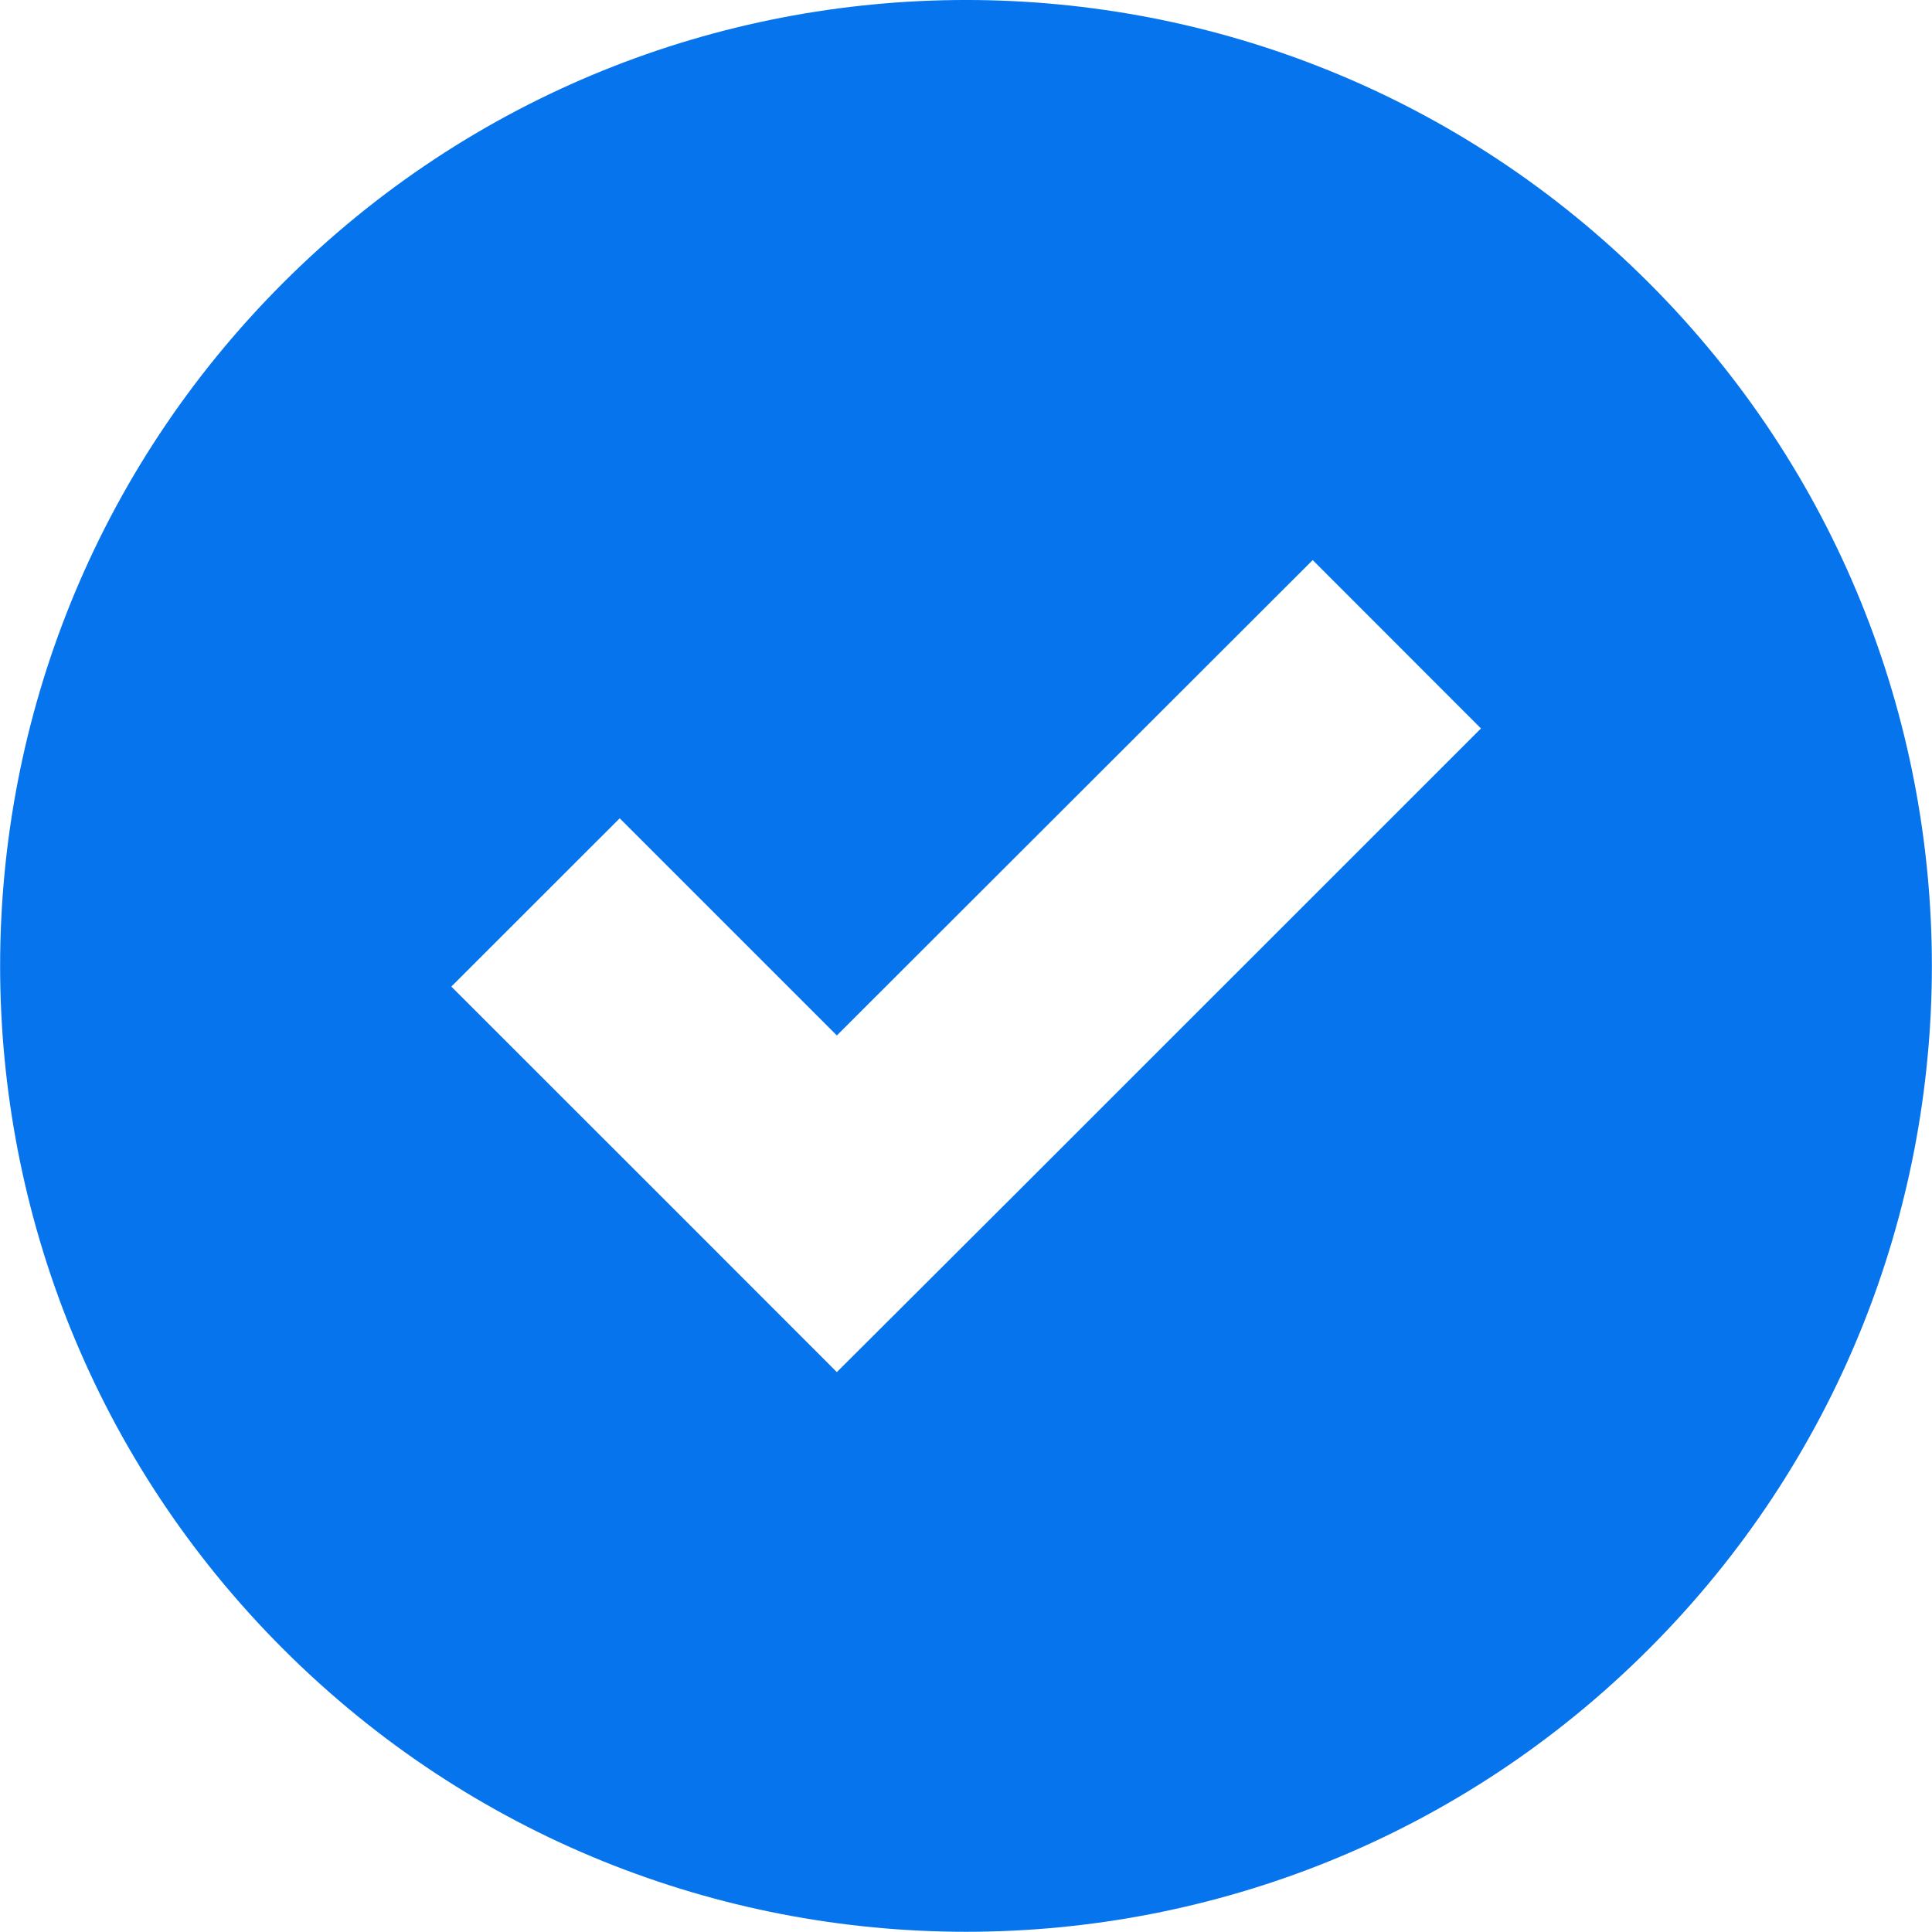
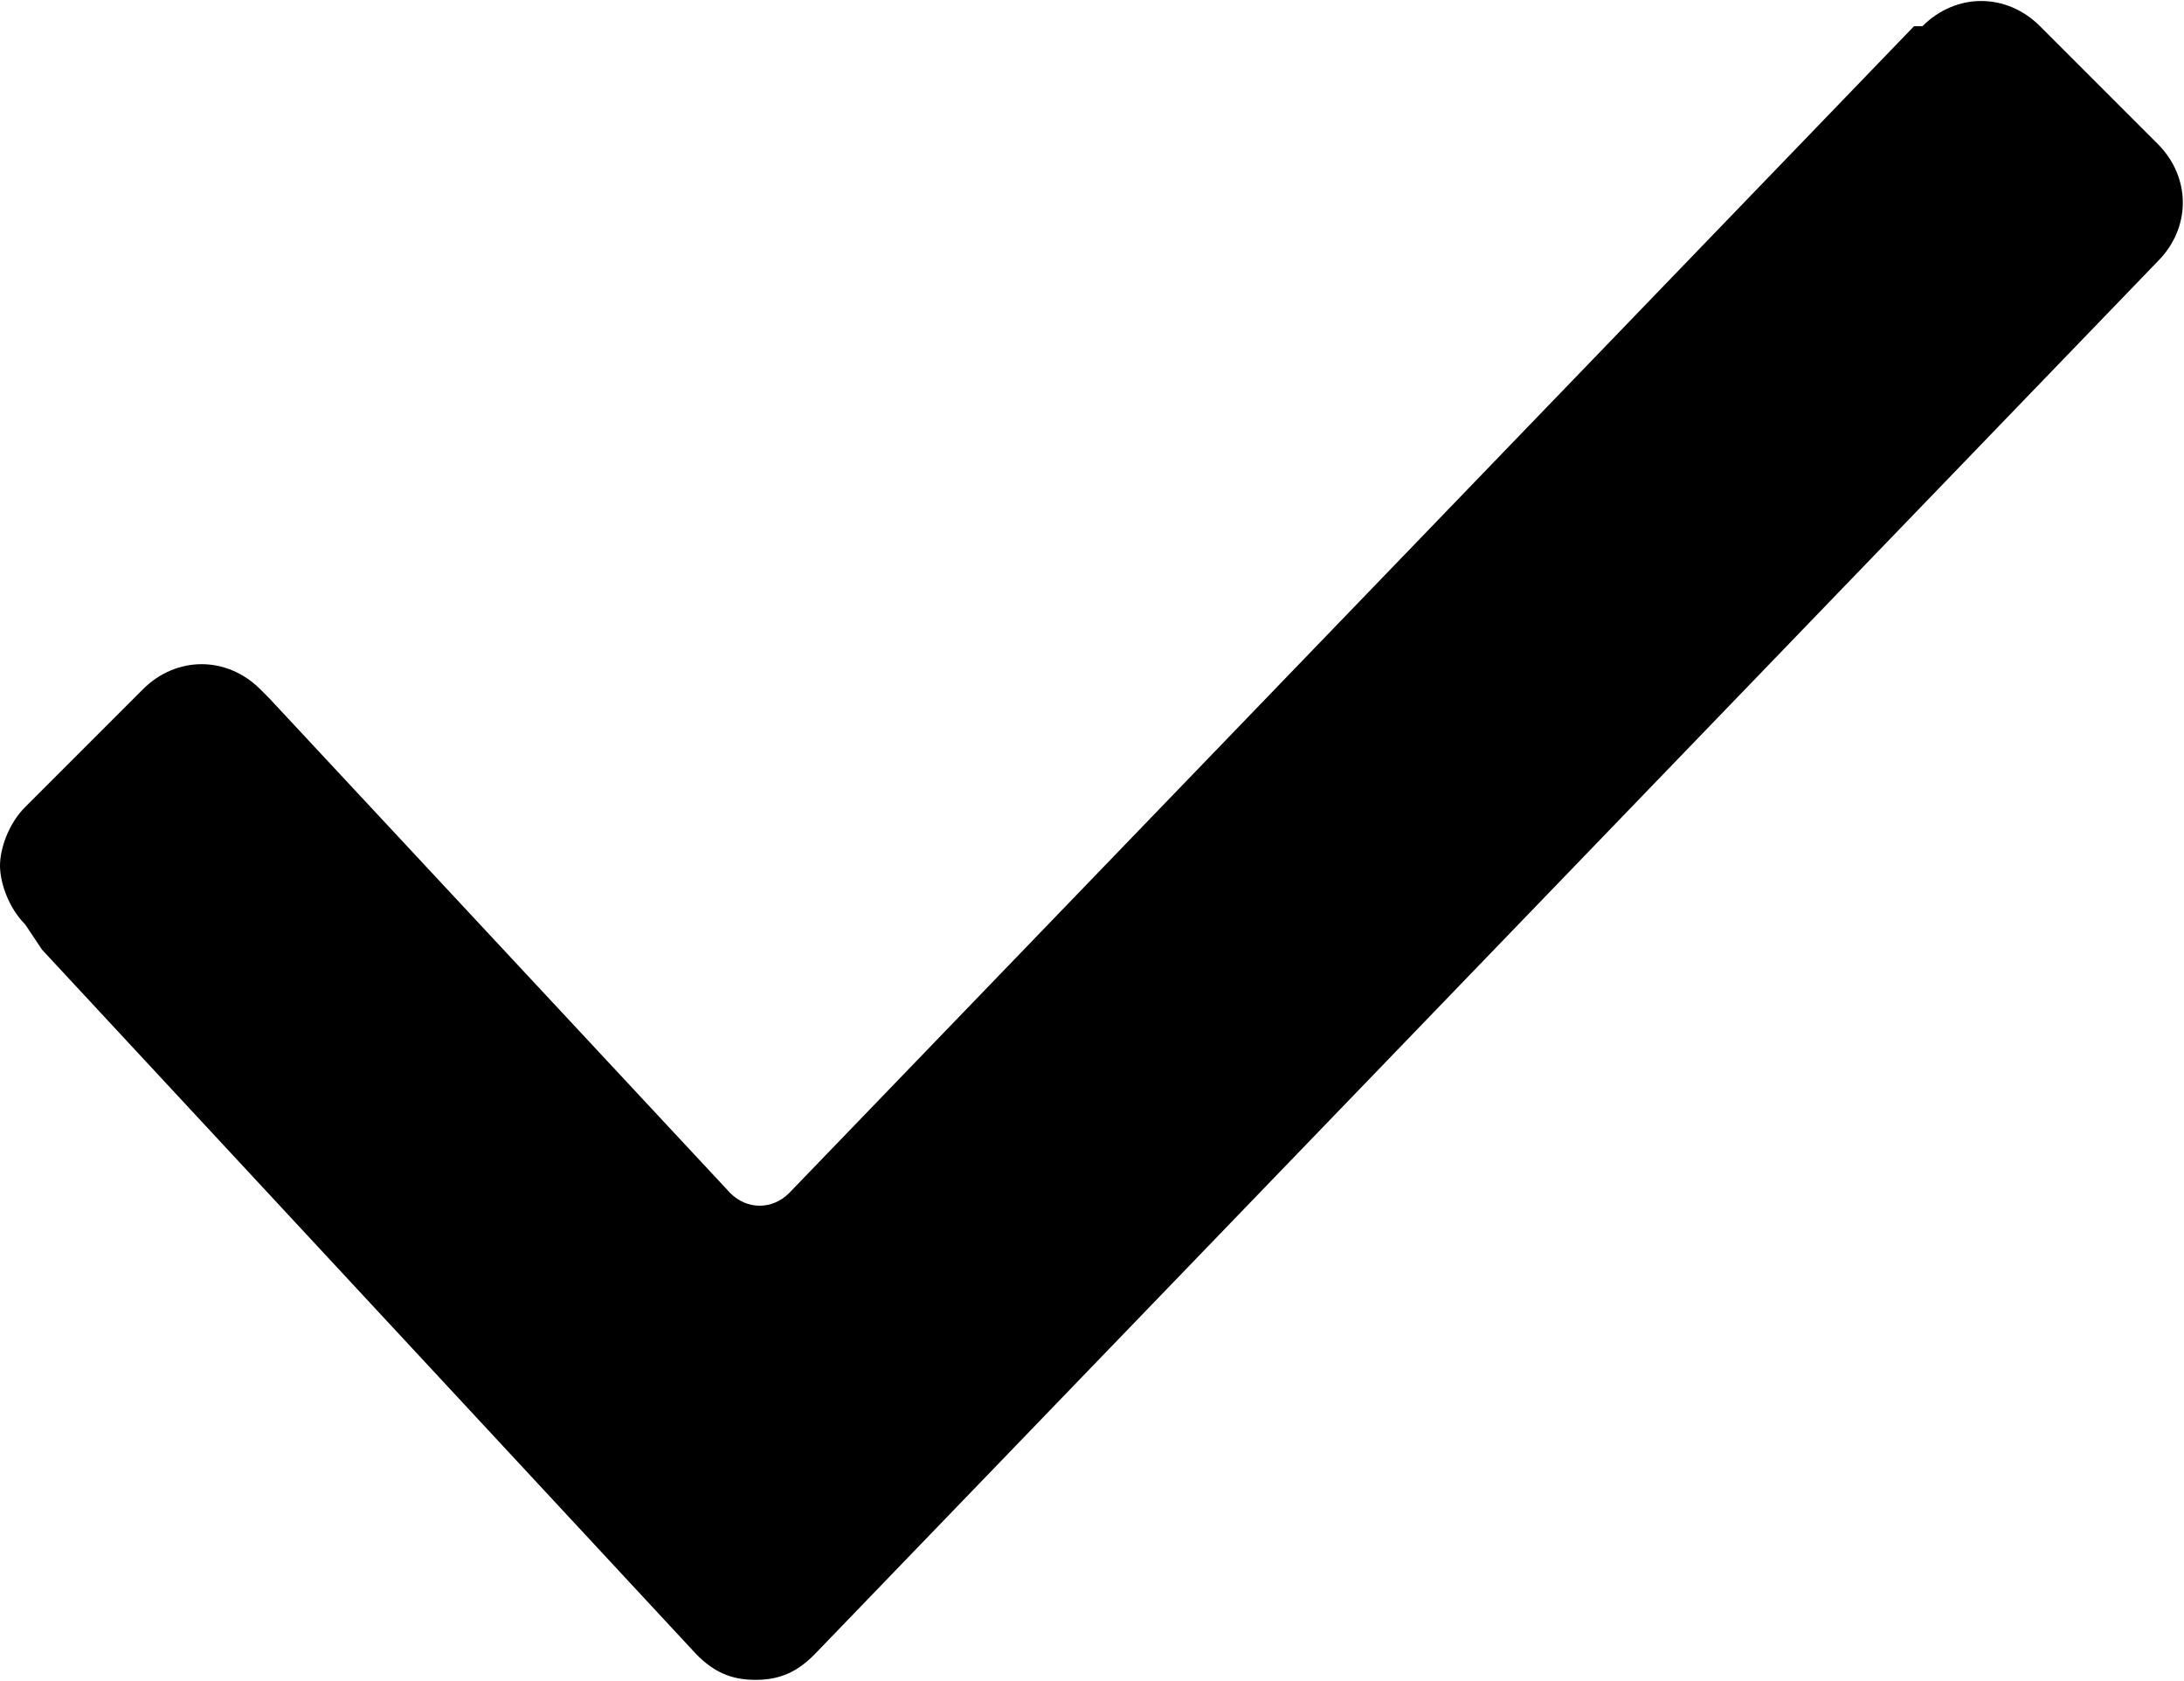
- <svg xmlns="http://www.w3.org/2000/svg" width="20" height="20" viewBox="0 0 20 20">
+ <svg xmlns="http://www.w3.org/2000/svg" width="13" height="10" viewBox="0 0 13 10">
  <g>
    <g>
-       <path fill="#0674ec" d="M2.93 17.069c-3.905-3.905-3.905-10.235 0-14.14a9.997 9.997 0 0 1 14.14 0c3.905 3.905 3.905 10.235 0 14.14-3.902 3.905-10.235 3.905-14.14 0zm1.742-6.856l2.249 2.248 1.742 1.743 1.747-1.743 4.921-4.92-1.742-1.743-4.926 4.921-2.248-2.248z" />
+       <path d="M.15 5.502c-.1-.1-.15-.25-.15-.35 0-.1.05-.249.15-.349l.7-.7c.2-.2.5-.2.7 0l.05.05 2.747 2.948c.1.1.25.1.35 0L11.393.156h.05c.2-.2.5-.2.7 0l.7.7c.2.2.2.5 0 .7L4.847 9.848c-.1.1-.2.15-.35.15-.15 0-.25-.05-.35-.15L.25 5.652z" />
    </g>
  </g>
</svg>
